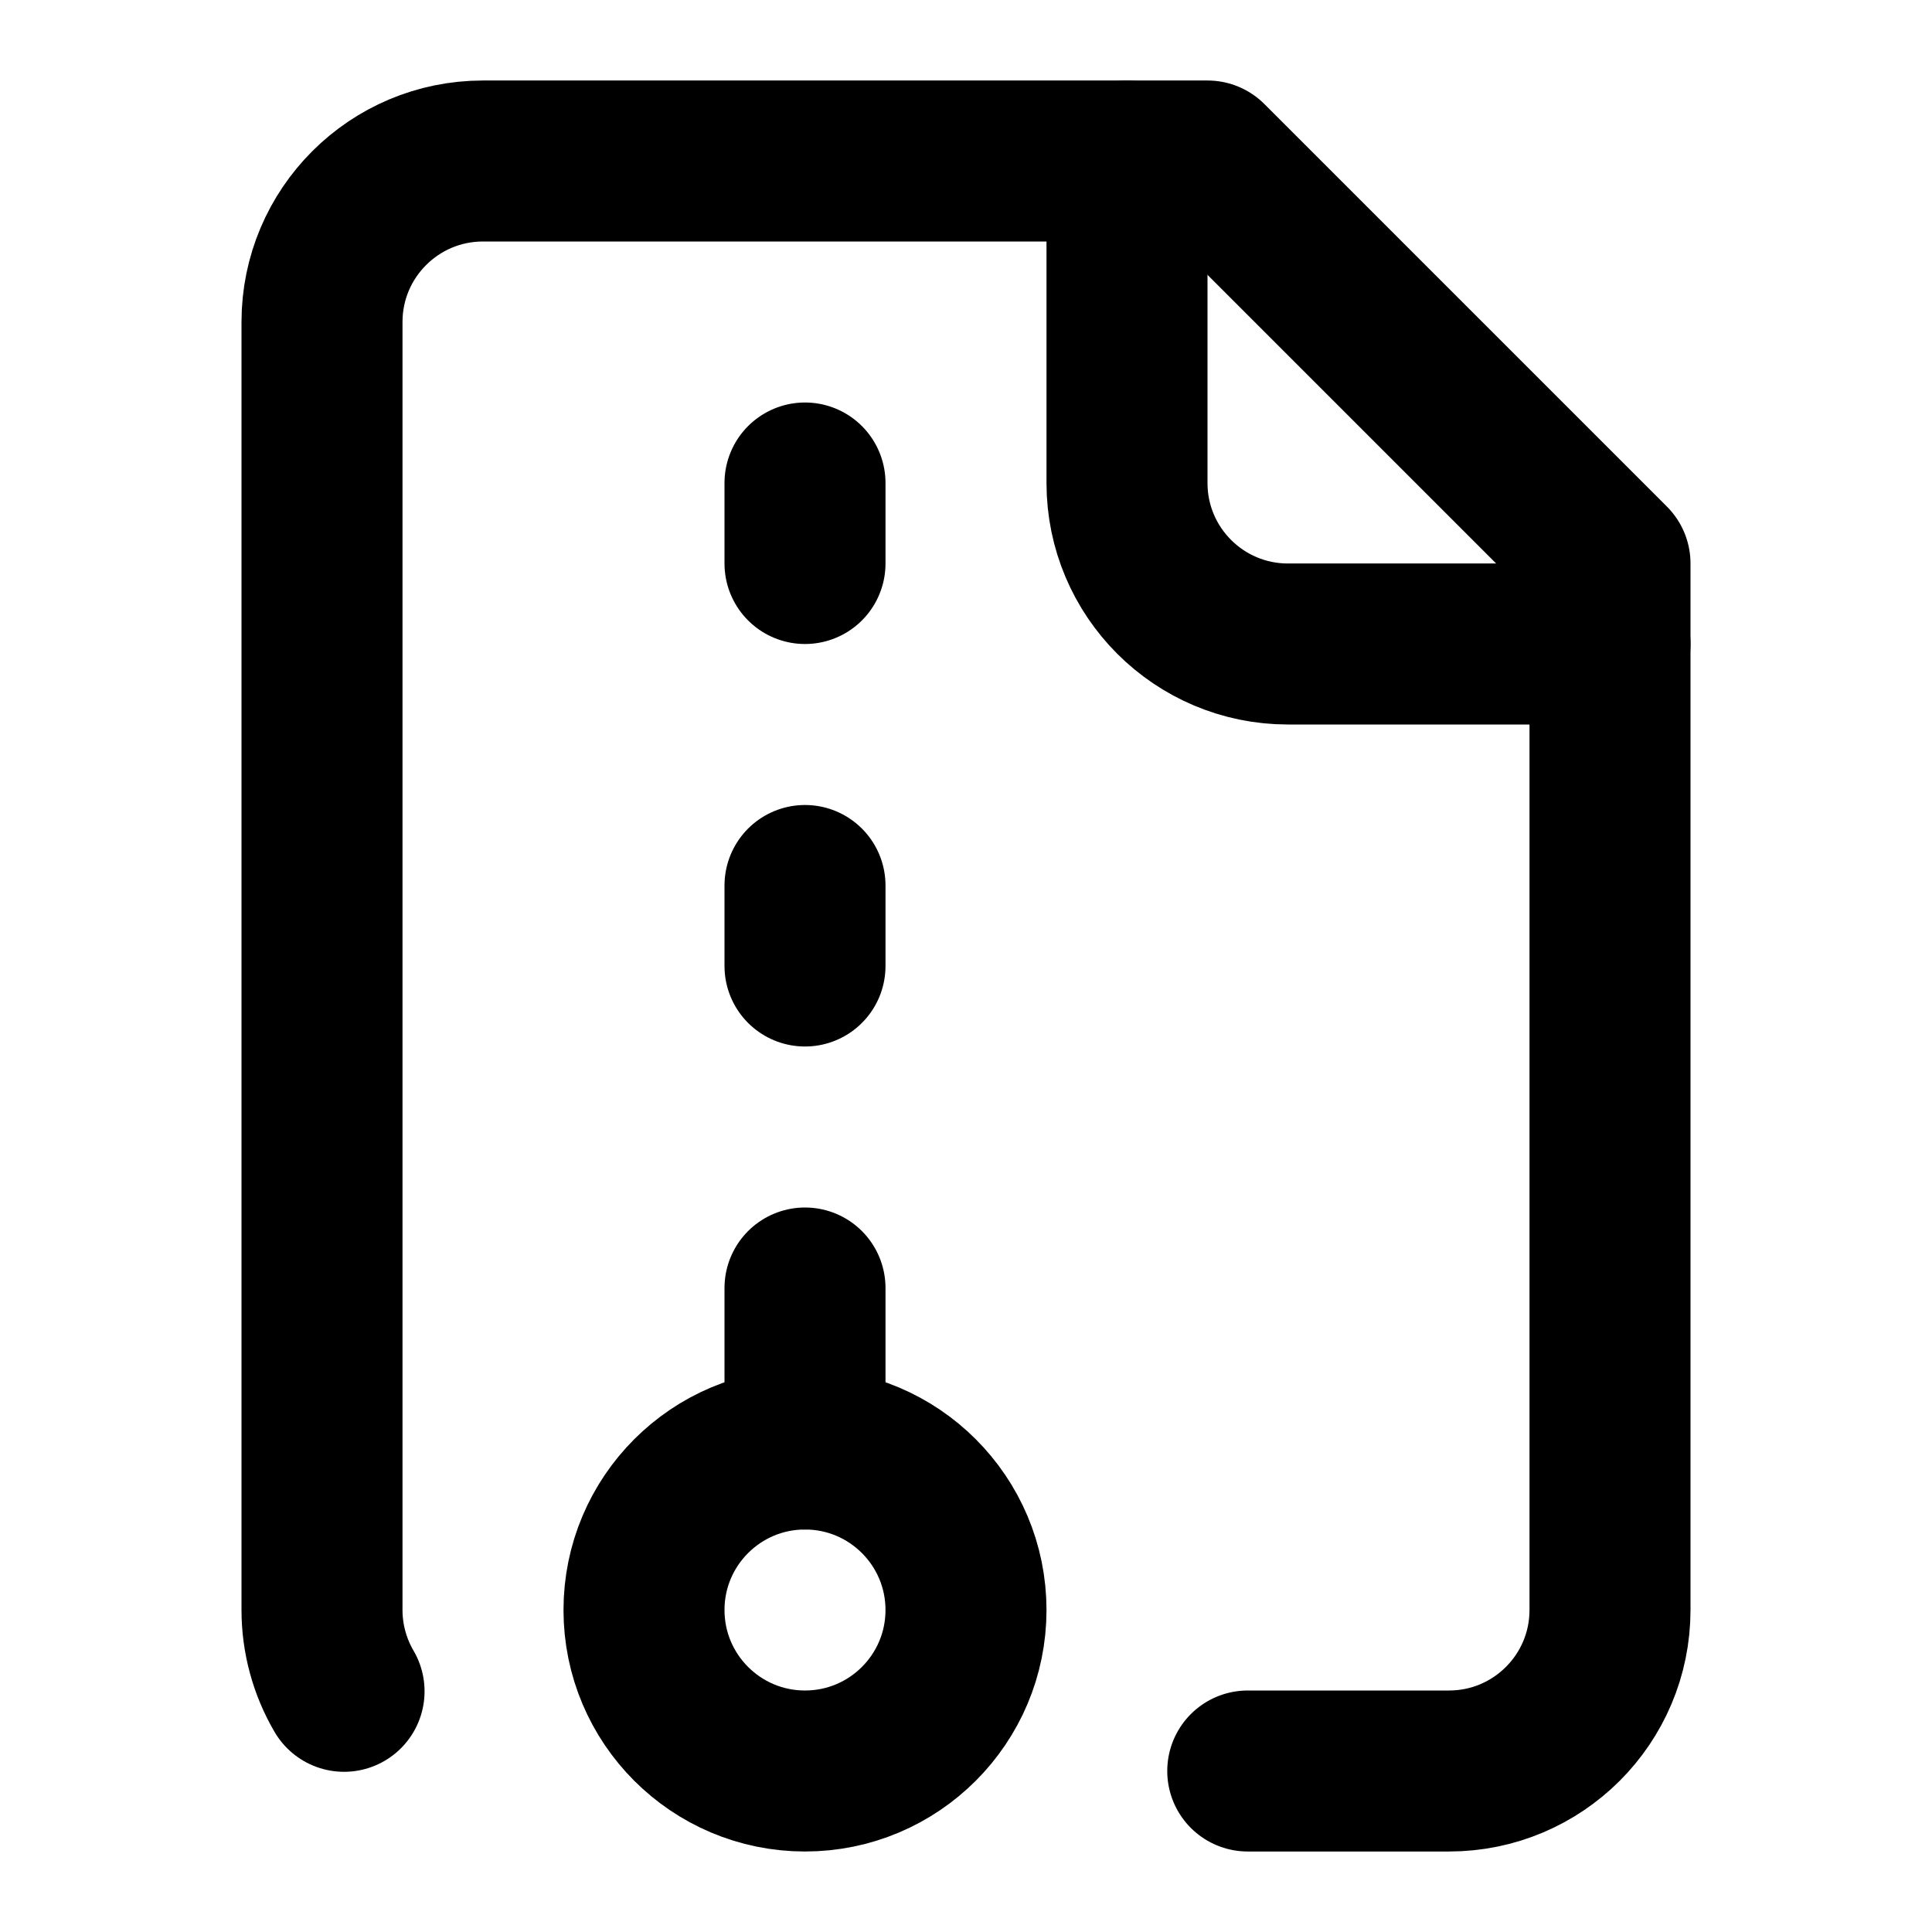
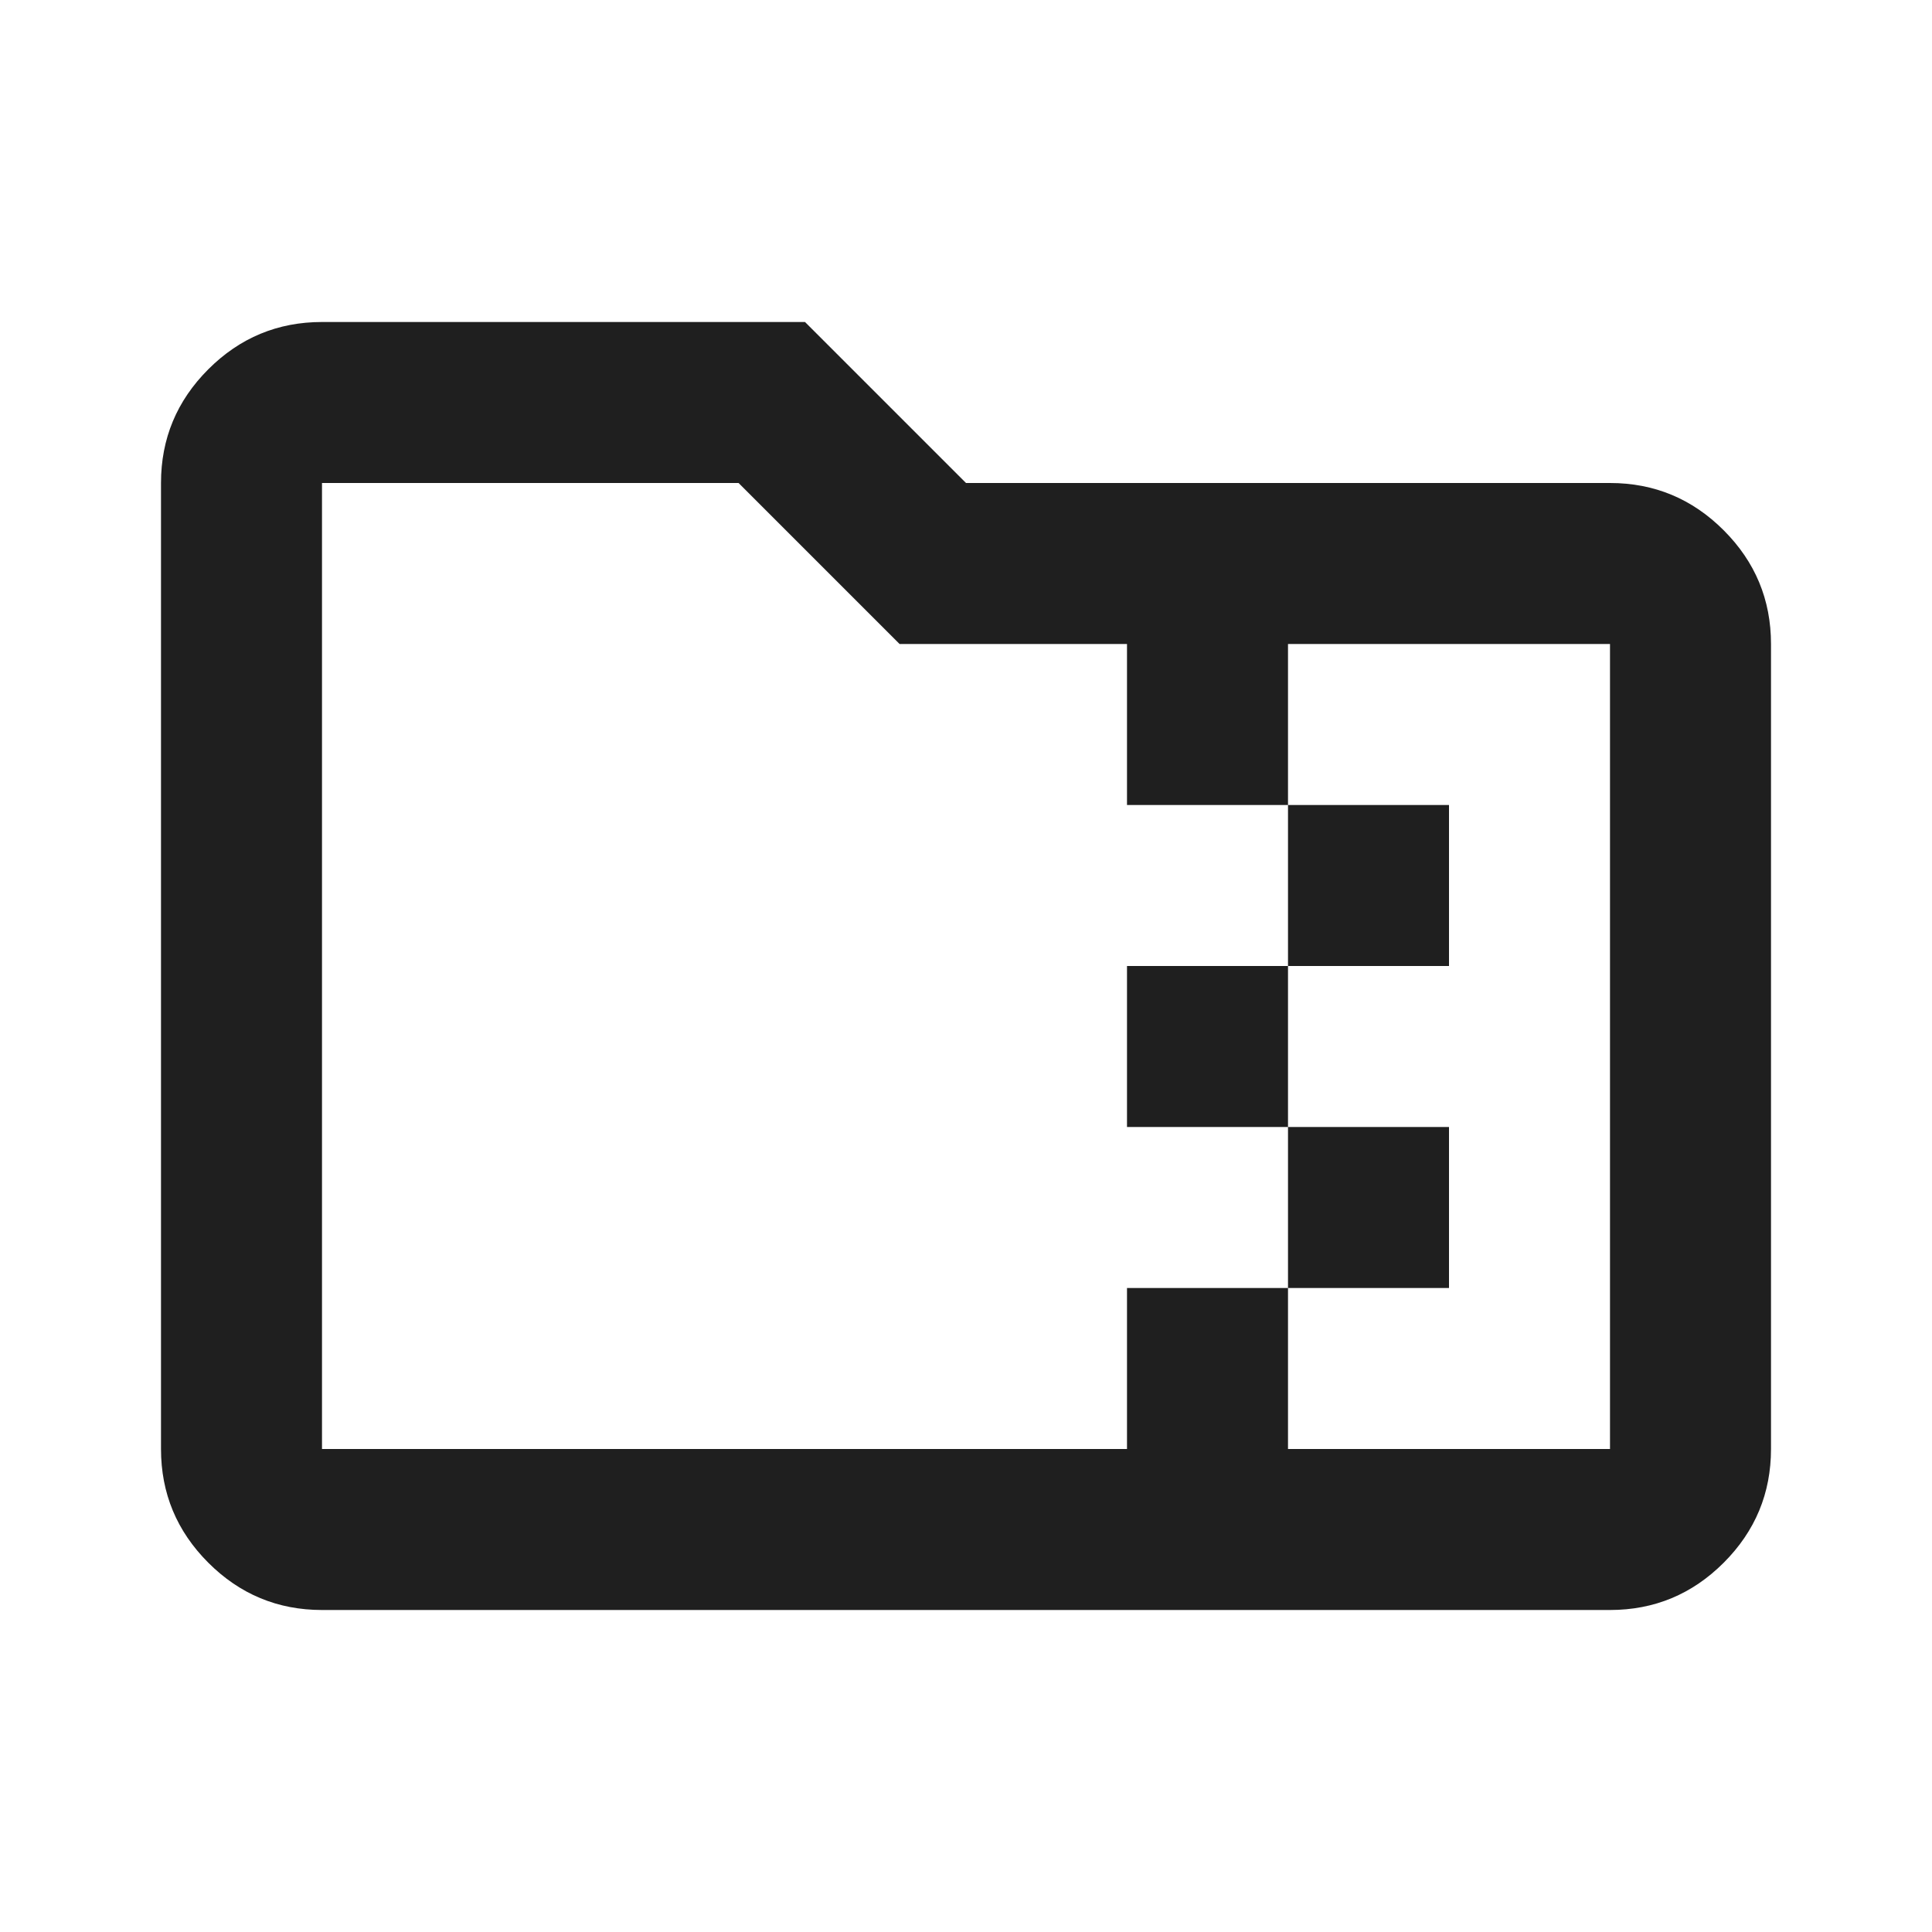
- <svg xmlns="http://www.w3.org/2000/svg" width="24" height="24" viewBox="0 0 24 24" fill="none" stroke="currentColor" stroke-width="2" stroke-linecap="round" stroke-linejoin="round">
-   <path d="M10 12v-1" />
-   <path d="M10 18v-2" />
-   <path d="M10 7V6" />
-   <path d="M14 2v4a2 2 0 0 0 2 2h4" />
-   <path d="M15.5 22H18a2 2 0 0 0 2-2V7l-5-5H6a2 2 0 0 0-2 2v16a2 2 0 0 0 .274 1.01" />
-   <circle cx="10" cy="20" r="2" />
+ <svg xmlns="http://www.w3.org/2000/svg" height="24px" viewBox="0 -960 960 960" width="24px" fill="#1f1f1f">
+   <path d="M640-480v-80h80v80h-80Zm0 80h-80v-80h80v80Zm0 80v-80h80v80h-80ZM447-640l-80-80H160v480h400v-80h80v80h160v-400H640v80h-80v-80H447ZM160-160q-33 0-56.5-23.5T80-240v-480q0-33 23.5-56.5T160-800h240l80 80h320q33 0 56.5 23.5T880-640v400q0 33-23.5 56.5T800-160H160Zm0-80v-480 480Z" />
</svg>
